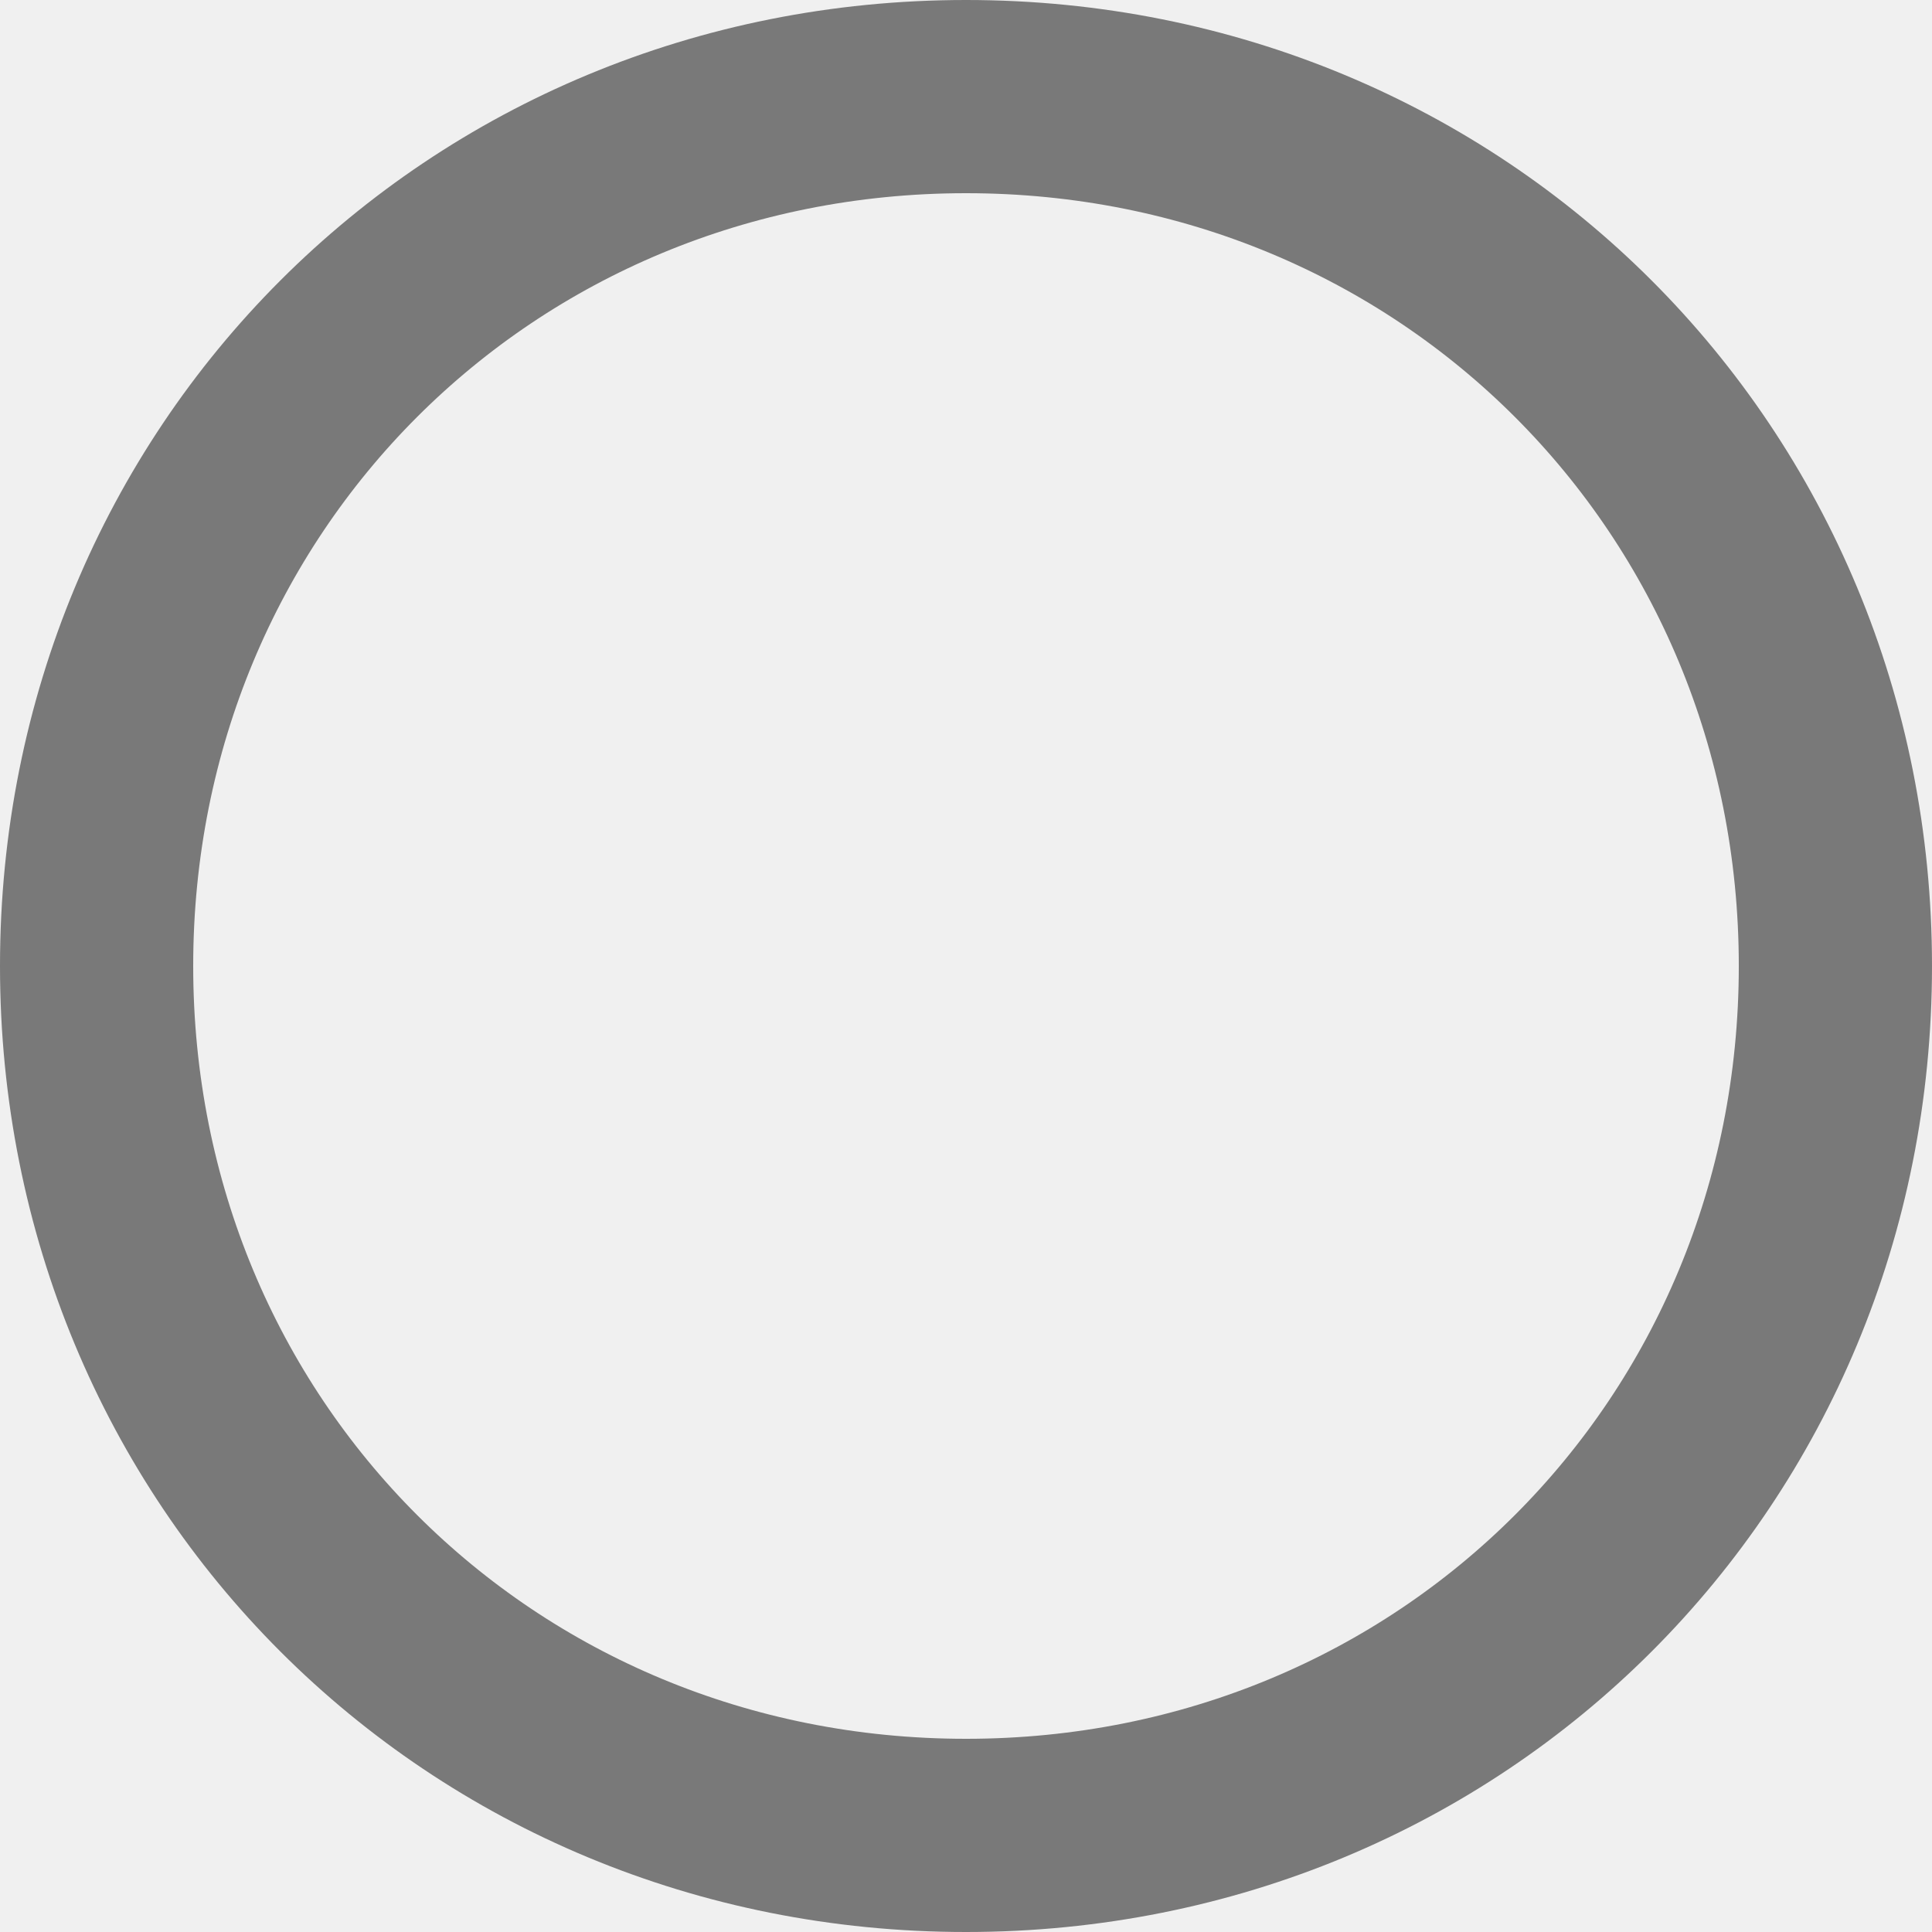
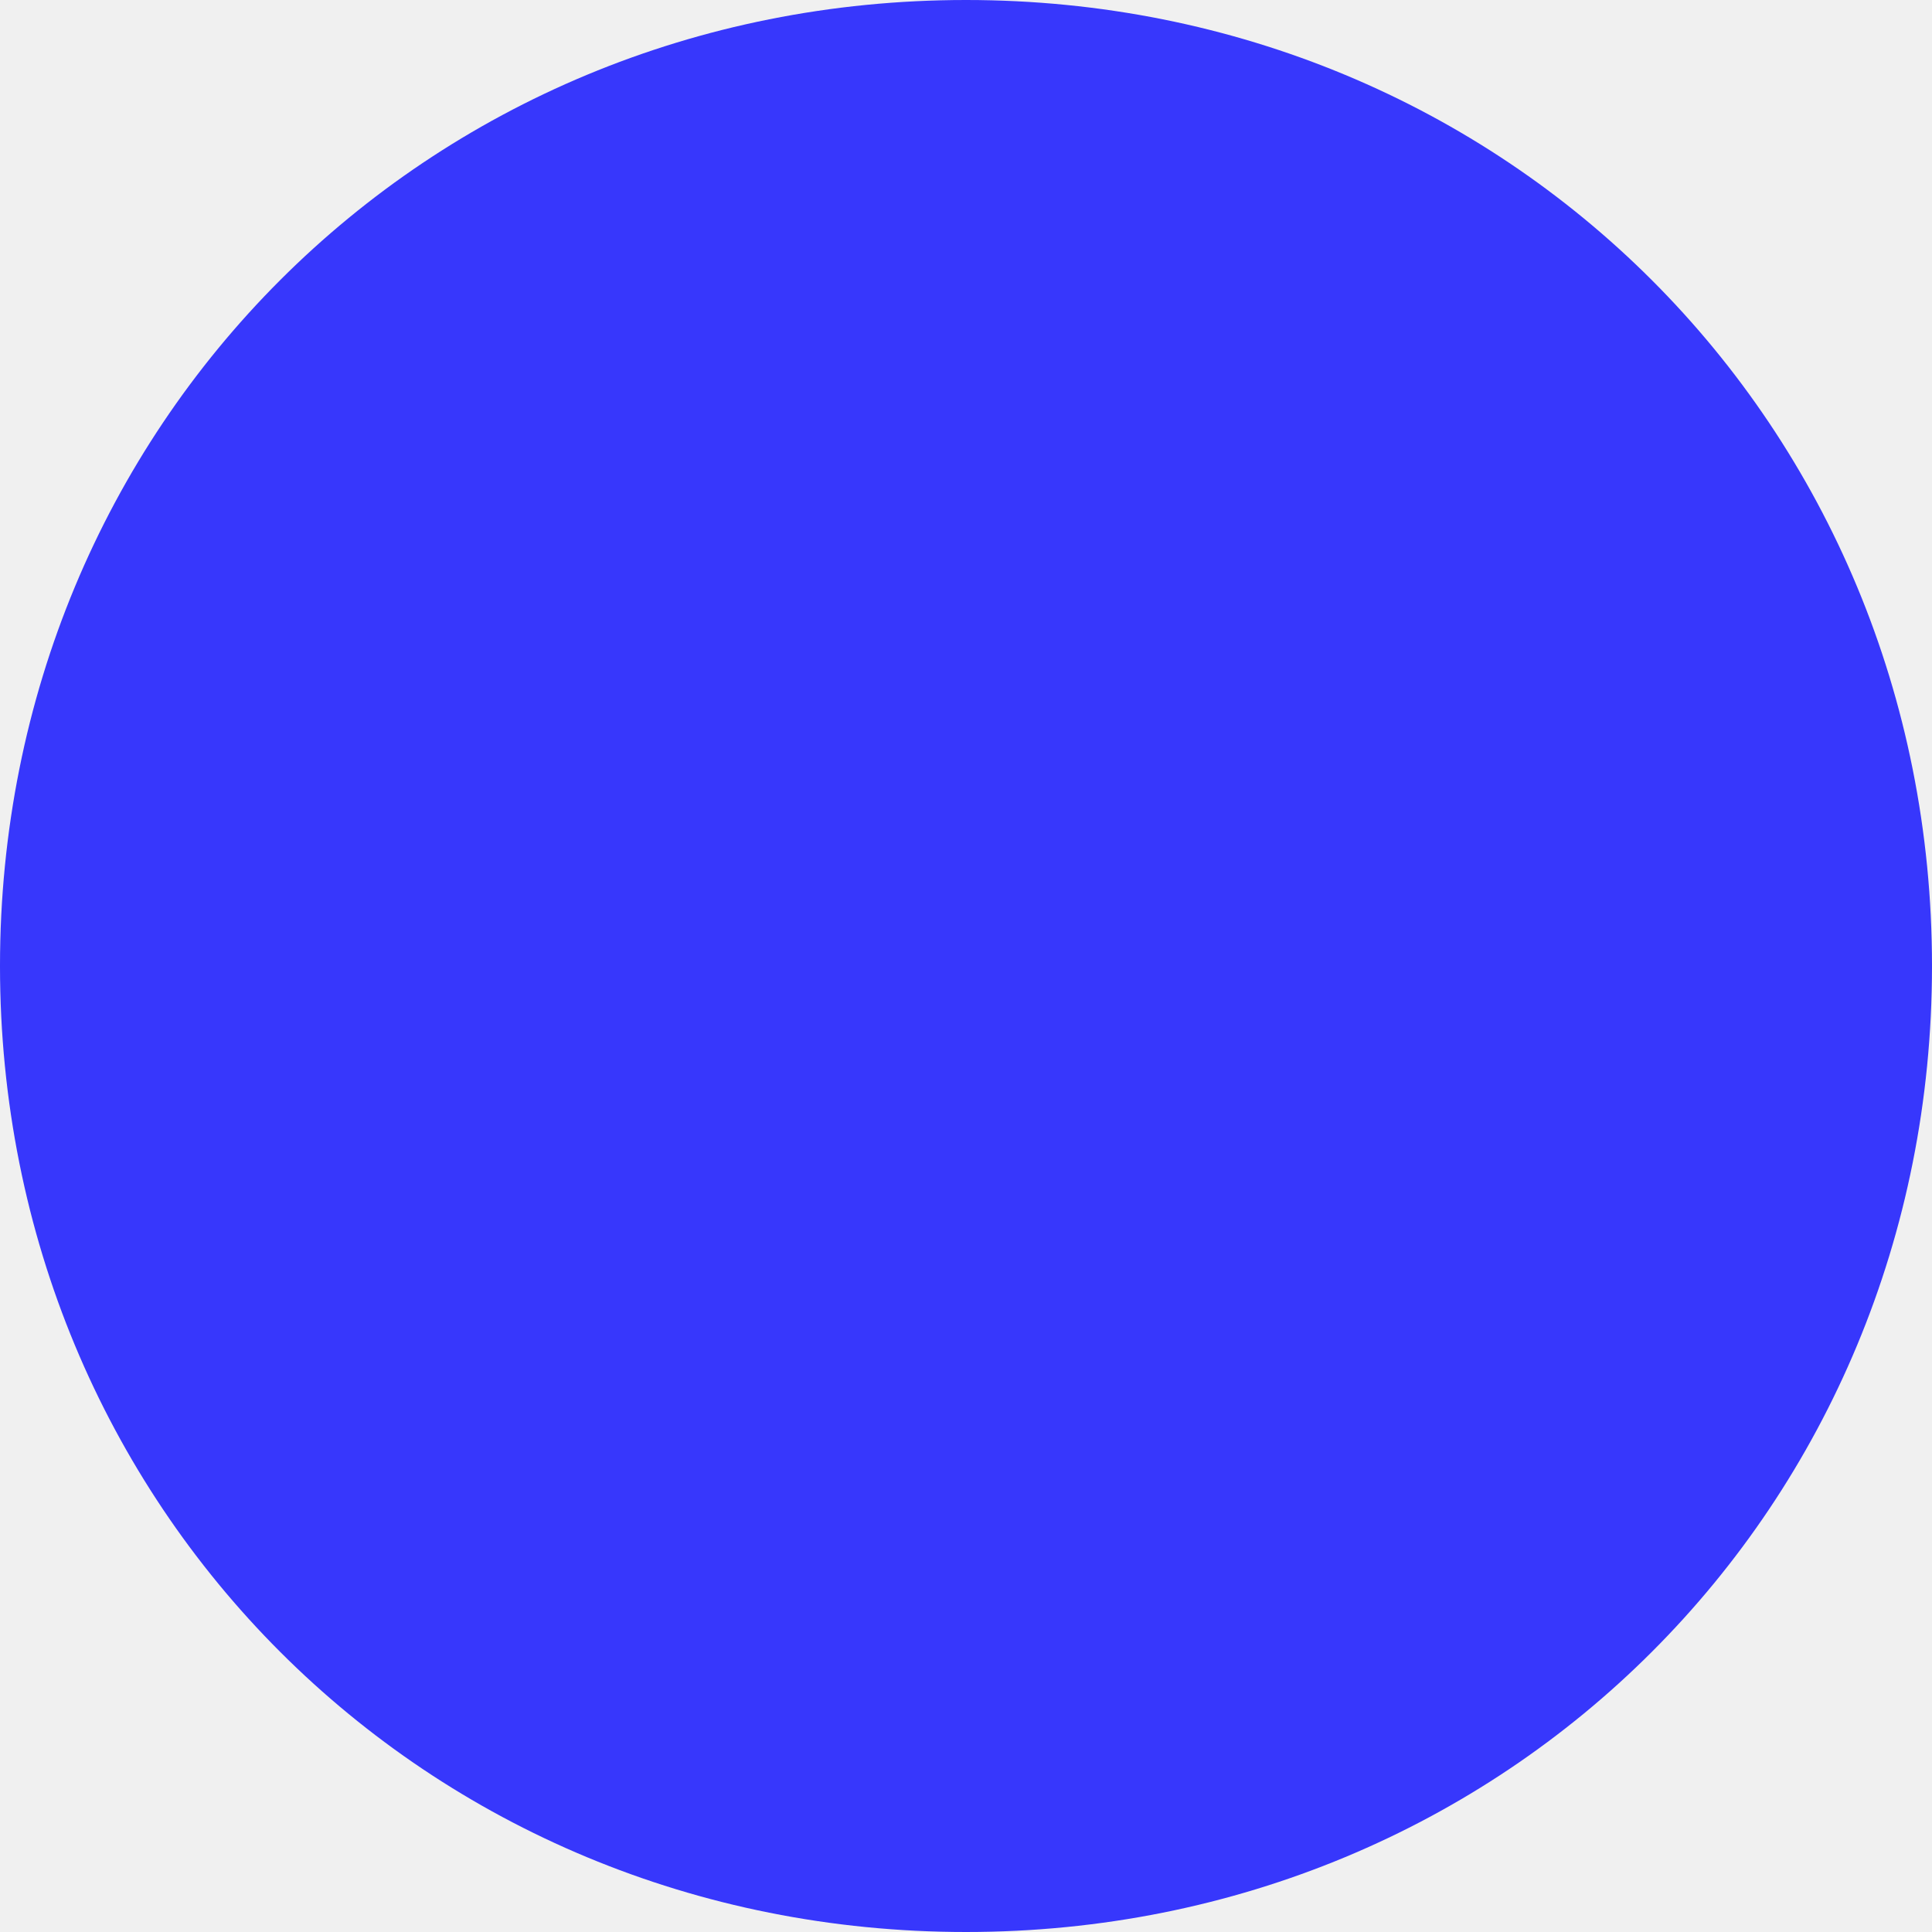
<svg xmlns="http://www.w3.org/2000/svg" version="1.1" width="10px" height="10px">
-   <g transform="matrix(1 0 0 1 -206 0 )">
-     <path d="M 211 0  C 213.8 0  216 2.2  216 5  C 216 7.8  213.8 10  211 10  C 208.2 10  206 7.8  206 5  C 206 2.2  208.2 0  211 0  Z " fill-rule="nonzero" fill="#ffffff" stroke="none" fill-opacity="0" />
-     <path d="M 211 0.5  C 213.52 0.5  215.5 2.48  215.5 5  C 215.5 7.52  213.52 9.5  211 9.5  C 208.48 9.5  206.5 7.52  206.5 5  C 206.5 2.48  208.48 0.5  211 0.5  Z " stroke-width="1" stroke="#797979" fill="none" />
+   <g transform="matrix(1 0 0 1 -192 0 )">
+     <path d="M 197 0  C 199.8 0  202 2.2  202 5  C 202 7.8  199.8 10  197 10  C 194.2 10  192 7.8  192 5  C 192 2.2  194.2 0  197 0  Z " fill-rule="nonzero" fill="#0000ff" stroke="none" fill-opacity="0.773" />
  </g>
</svg>
